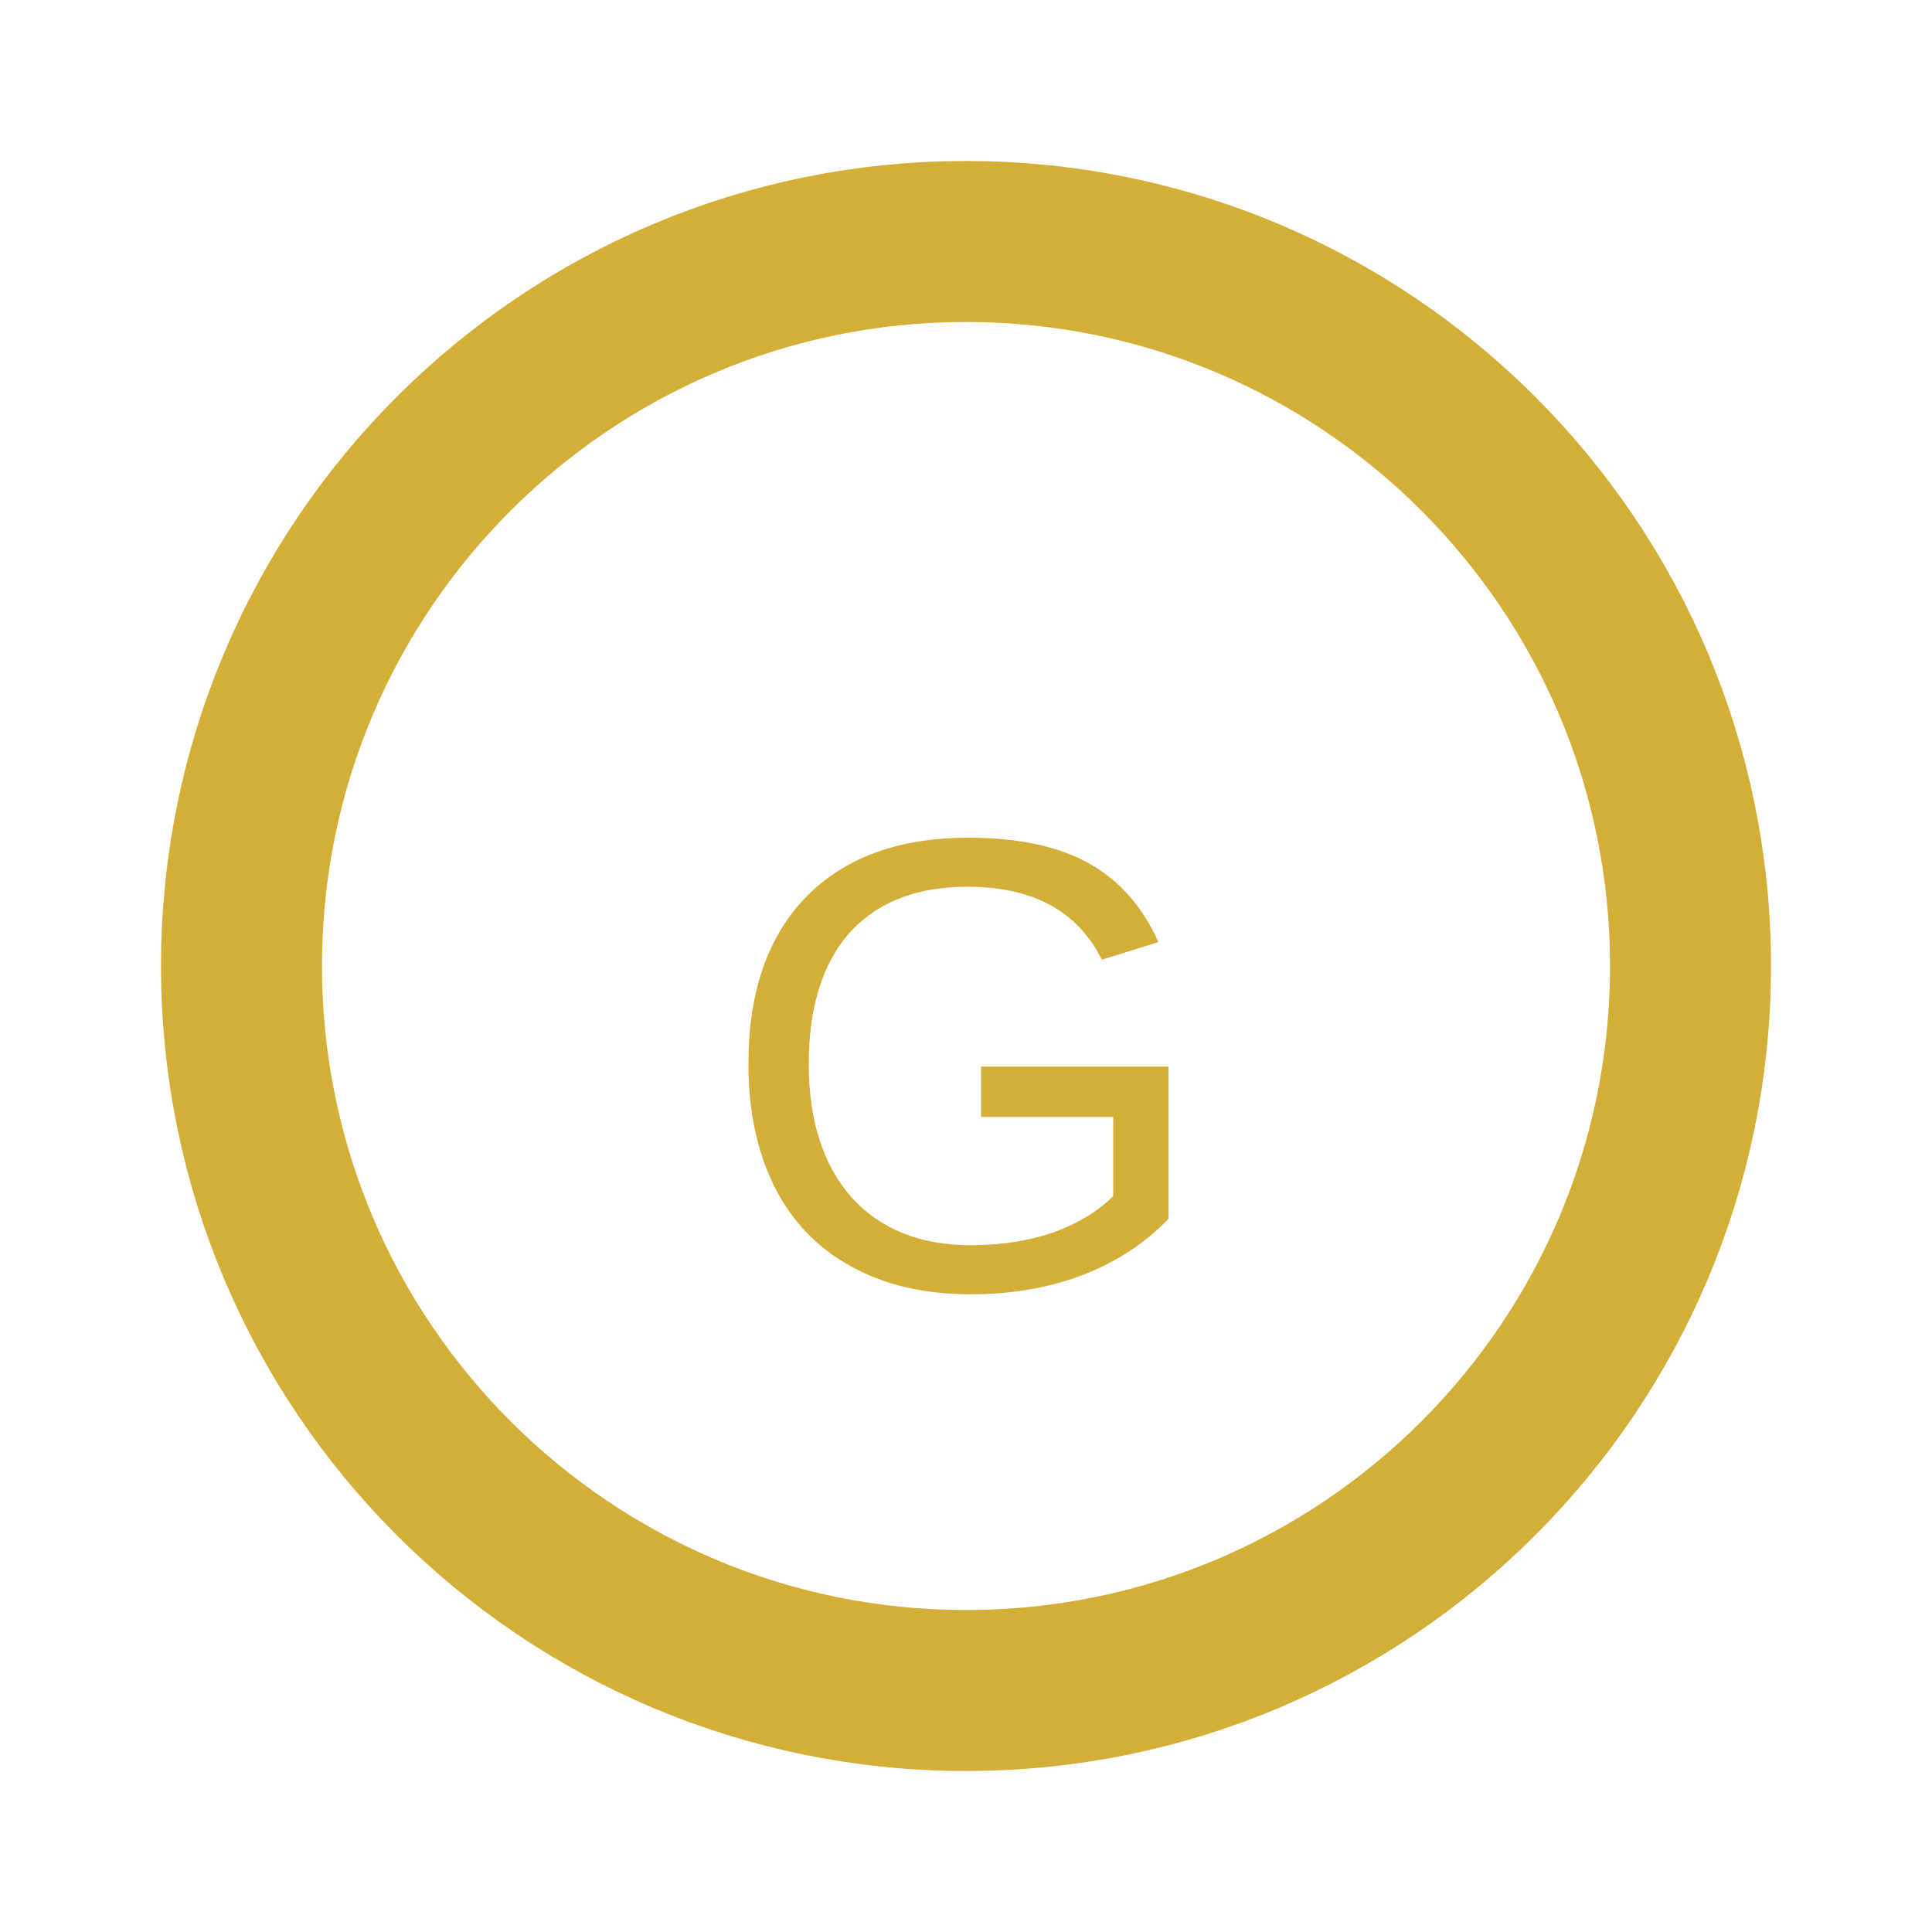
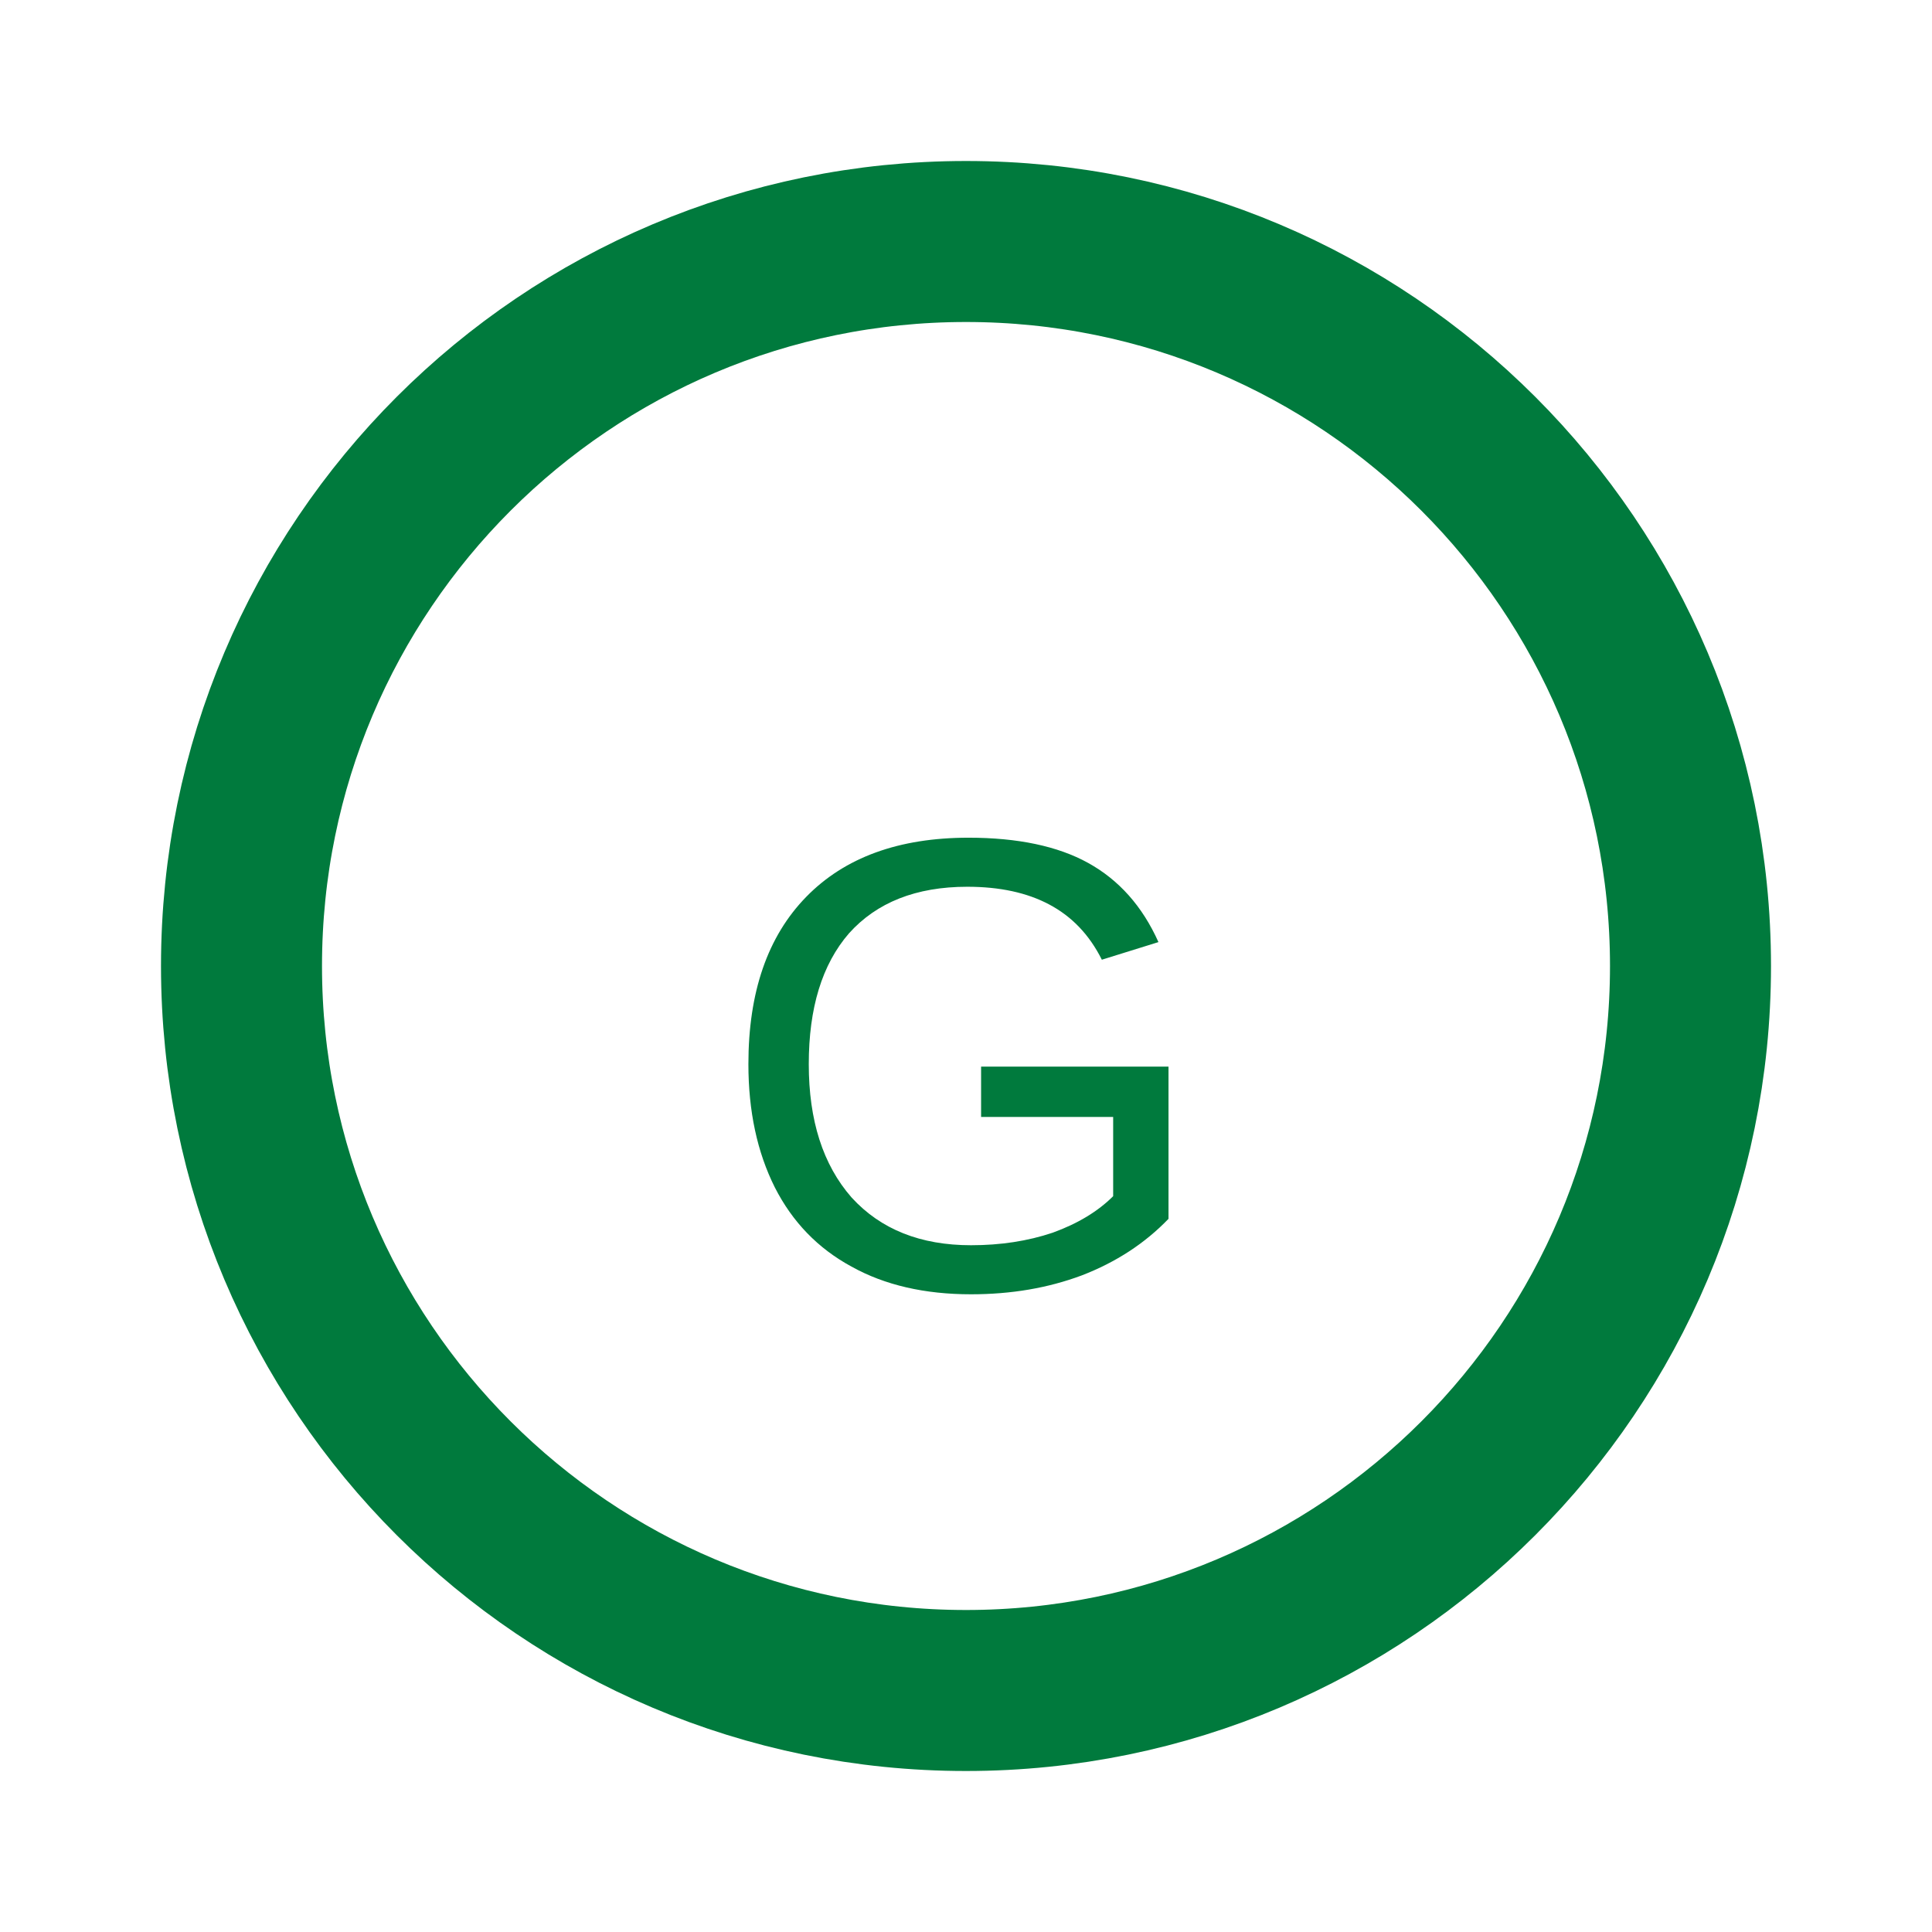
<svg xmlns="http://www.w3.org/2000/svg" viewBox="0 0 24 24">
-   <circle cx="12" cy="12" r="9" stroke="#d4af37" fill="none" stroke-width="2" />
-   <text x="12" y="16" text-anchor="middle" font-family="Arial" font-size="8" fill="#d4af37">G</text>
+   <circle cx="12" cy="12" r="9" stroke="#007a3d" fill="none" stroke-width="2" />
+   <text x="12" y="16" text-anchor="middle" font-family="Arial" font-size="8" fill="#007a3d">G</text>
</svg>
